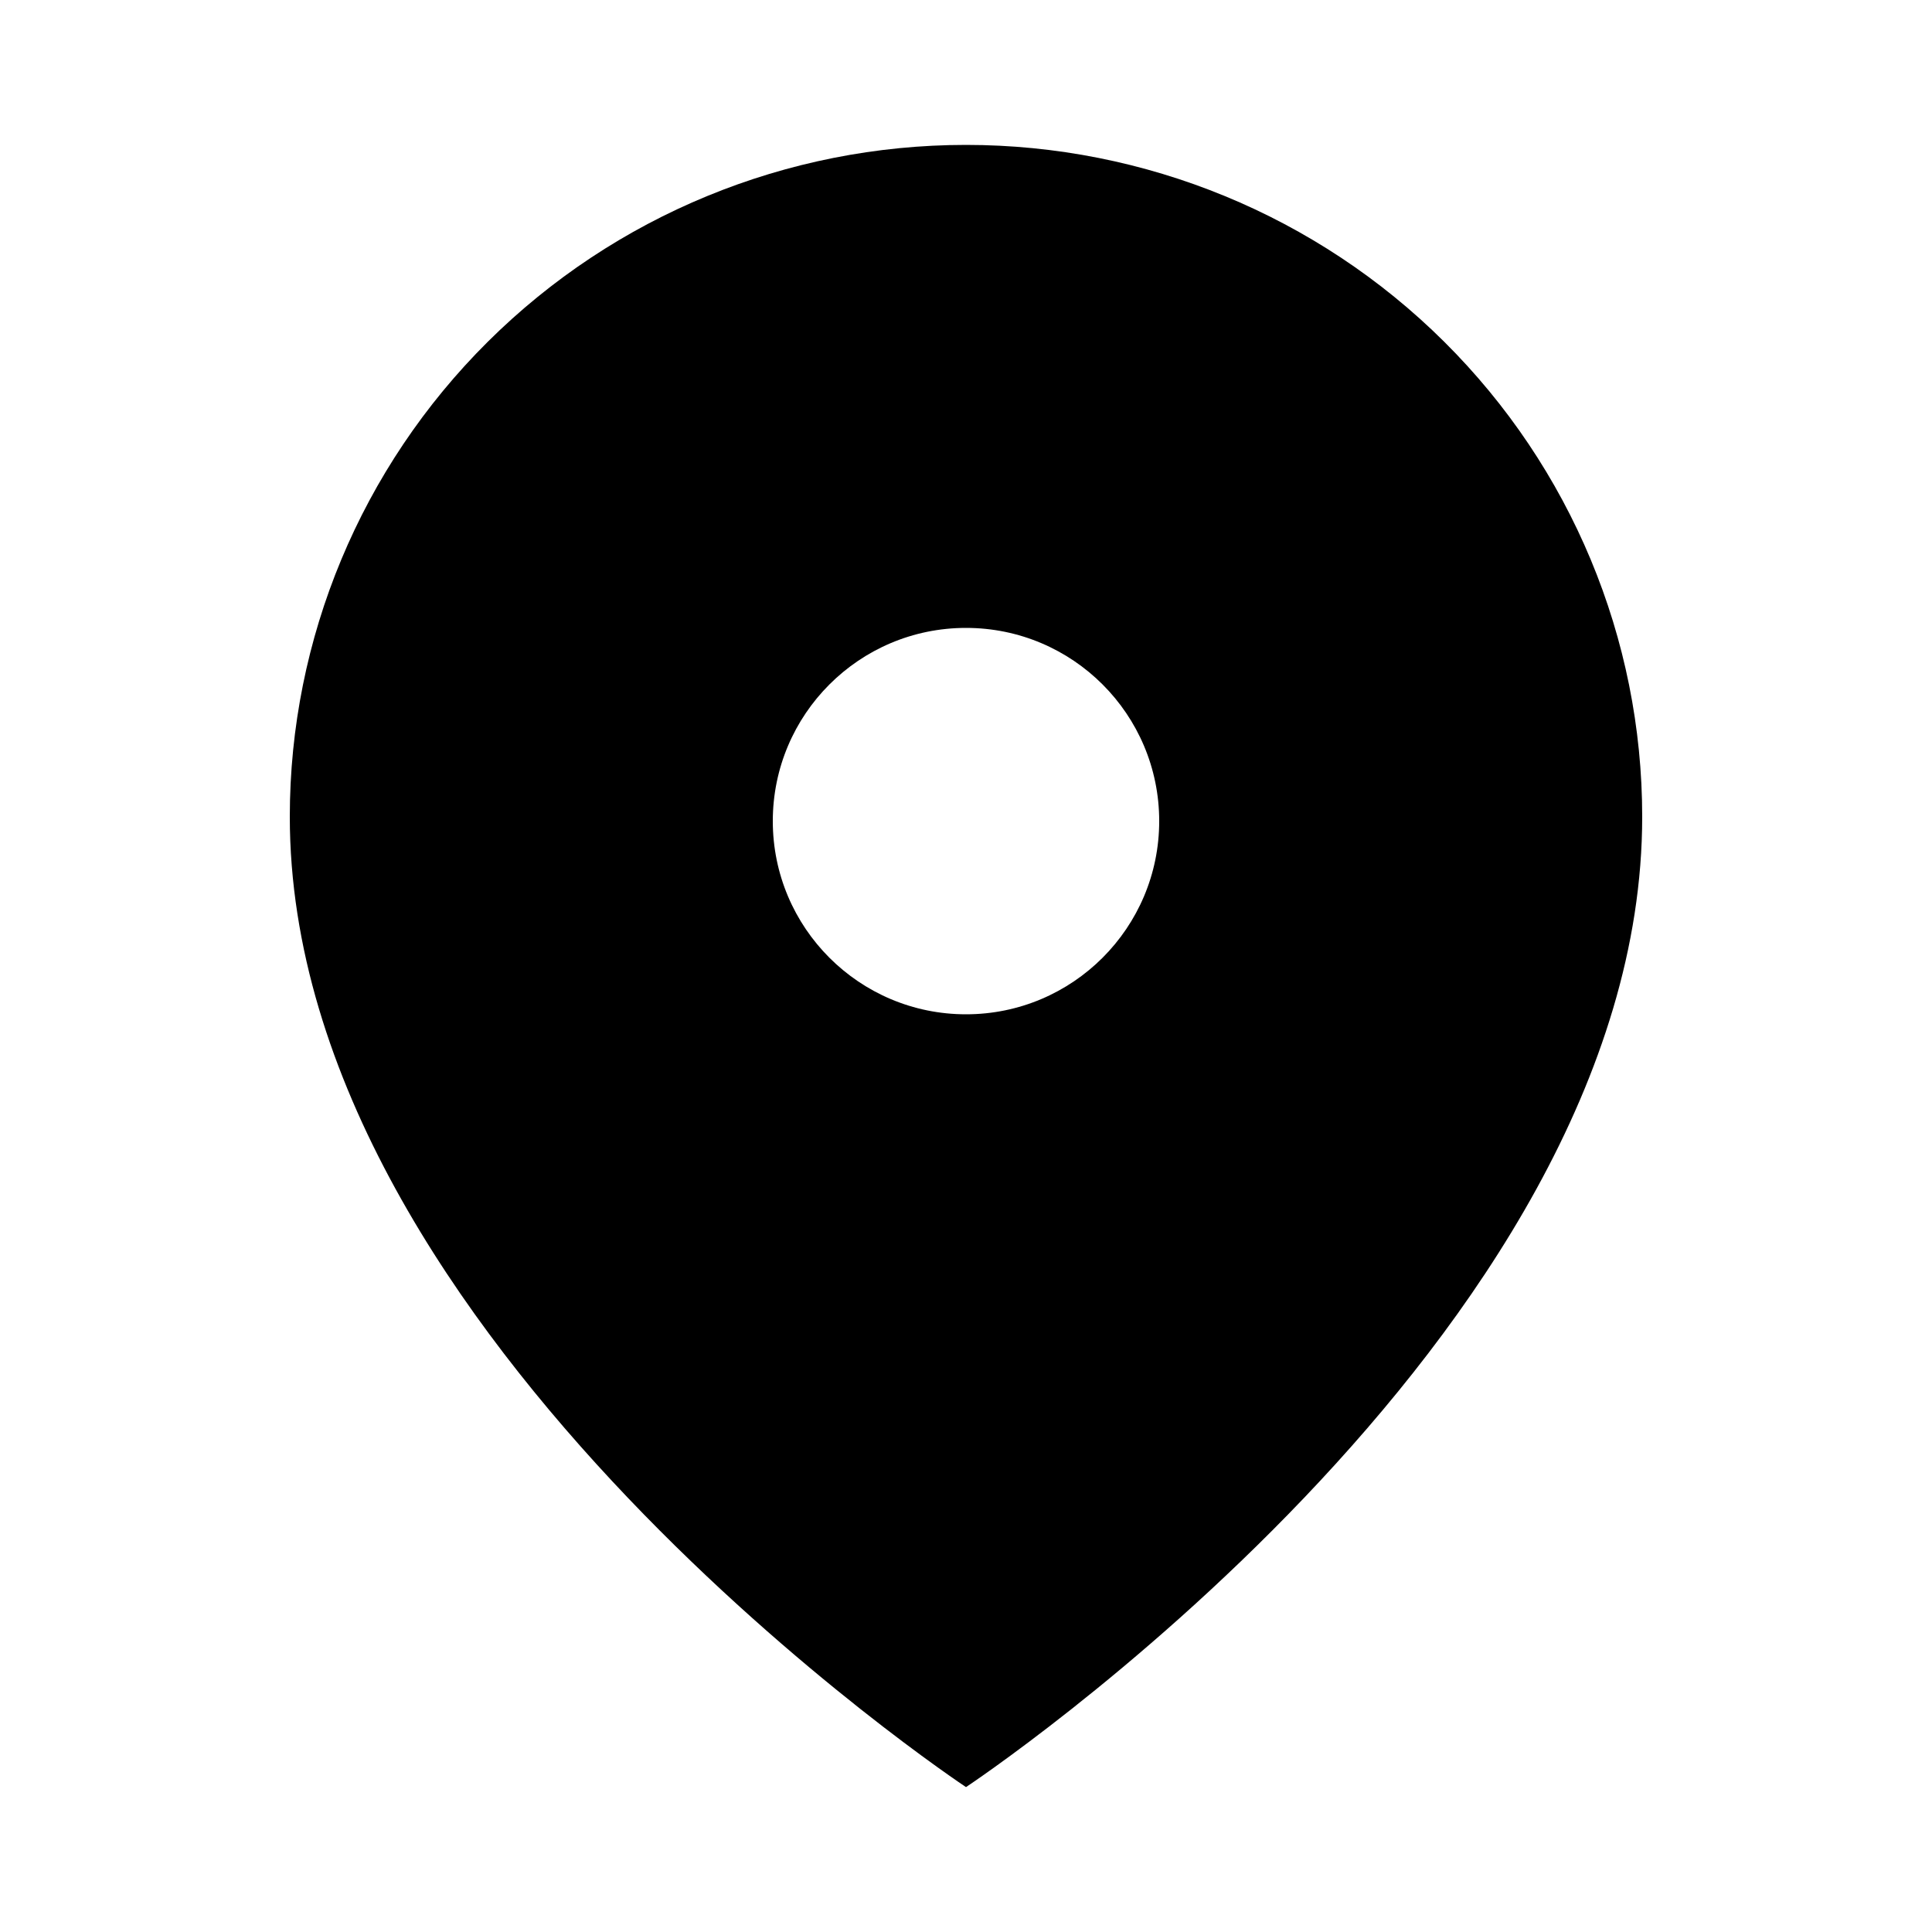
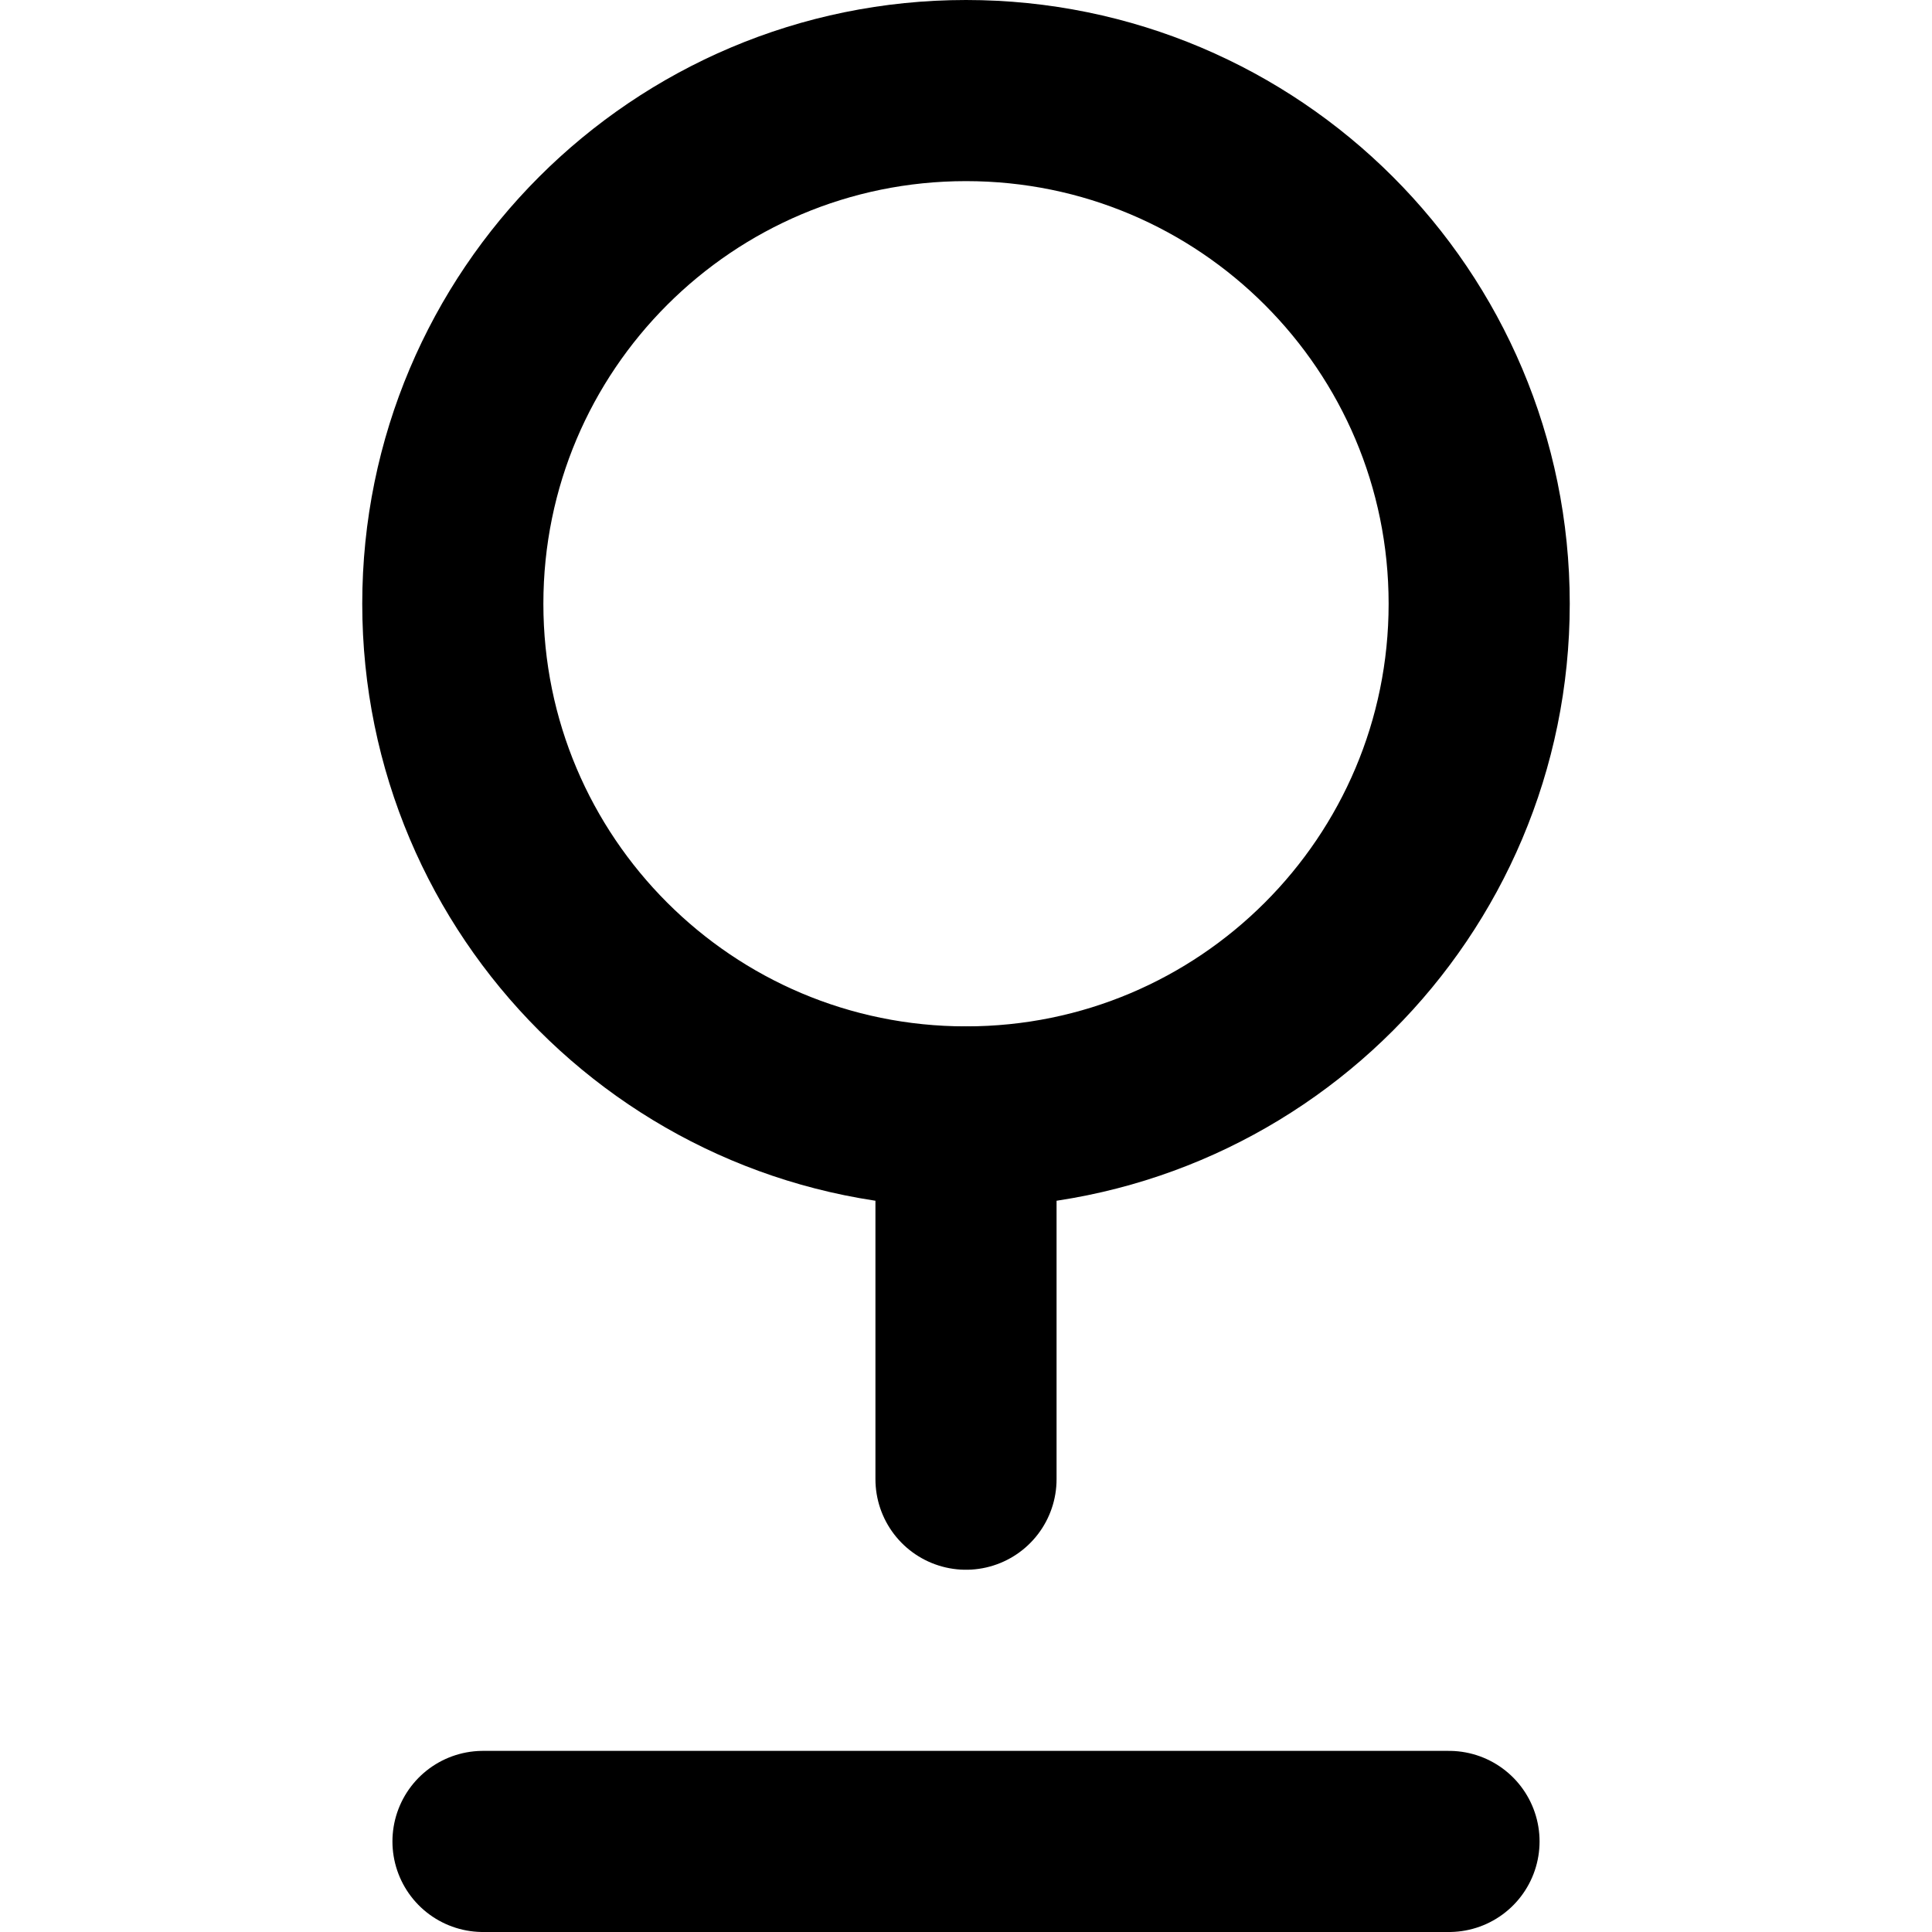
- <svg xmlns="http://www.w3.org/2000/svg" width="40" height="40" viewBox="0 0 40 40" fill="none">
-   <path fill-rule="evenodd" clip-rule="evenodd" d="M20 37C20 37 34 27.727 34 16.909C34 13.22 32.525 9.682 29.899 7.074C27.274 4.465 23.713 3 20 3C16.287 3 12.726 4.465 10.101 7.074C7.475 9.682 6 13.22 6 16.909C6 27.727 20 37 20 37ZM24 17C24 19.209 22.209 21 20 21C17.791 21 16 19.209 16 17C16 14.791 17.791 13 20 13C22.209 13 24 14.791 24 17Z" fill="black" />
+ <svg xmlns="http://www.w3.org/2000/svg" width="16" height="16" viewBox="0 0 16 16" fill="none">
+   <circle cx="8" cy="5" r="4.25" stroke="black" stroke-width="1.5" />
+   <path d="M8 9.25V12.25" stroke="black" stroke-width="1.5" stroke-linecap="round" />
+   <path d="M4 15.25H12" stroke="black" stroke-width="1.5" stroke-linecap="round" />
</svg>
